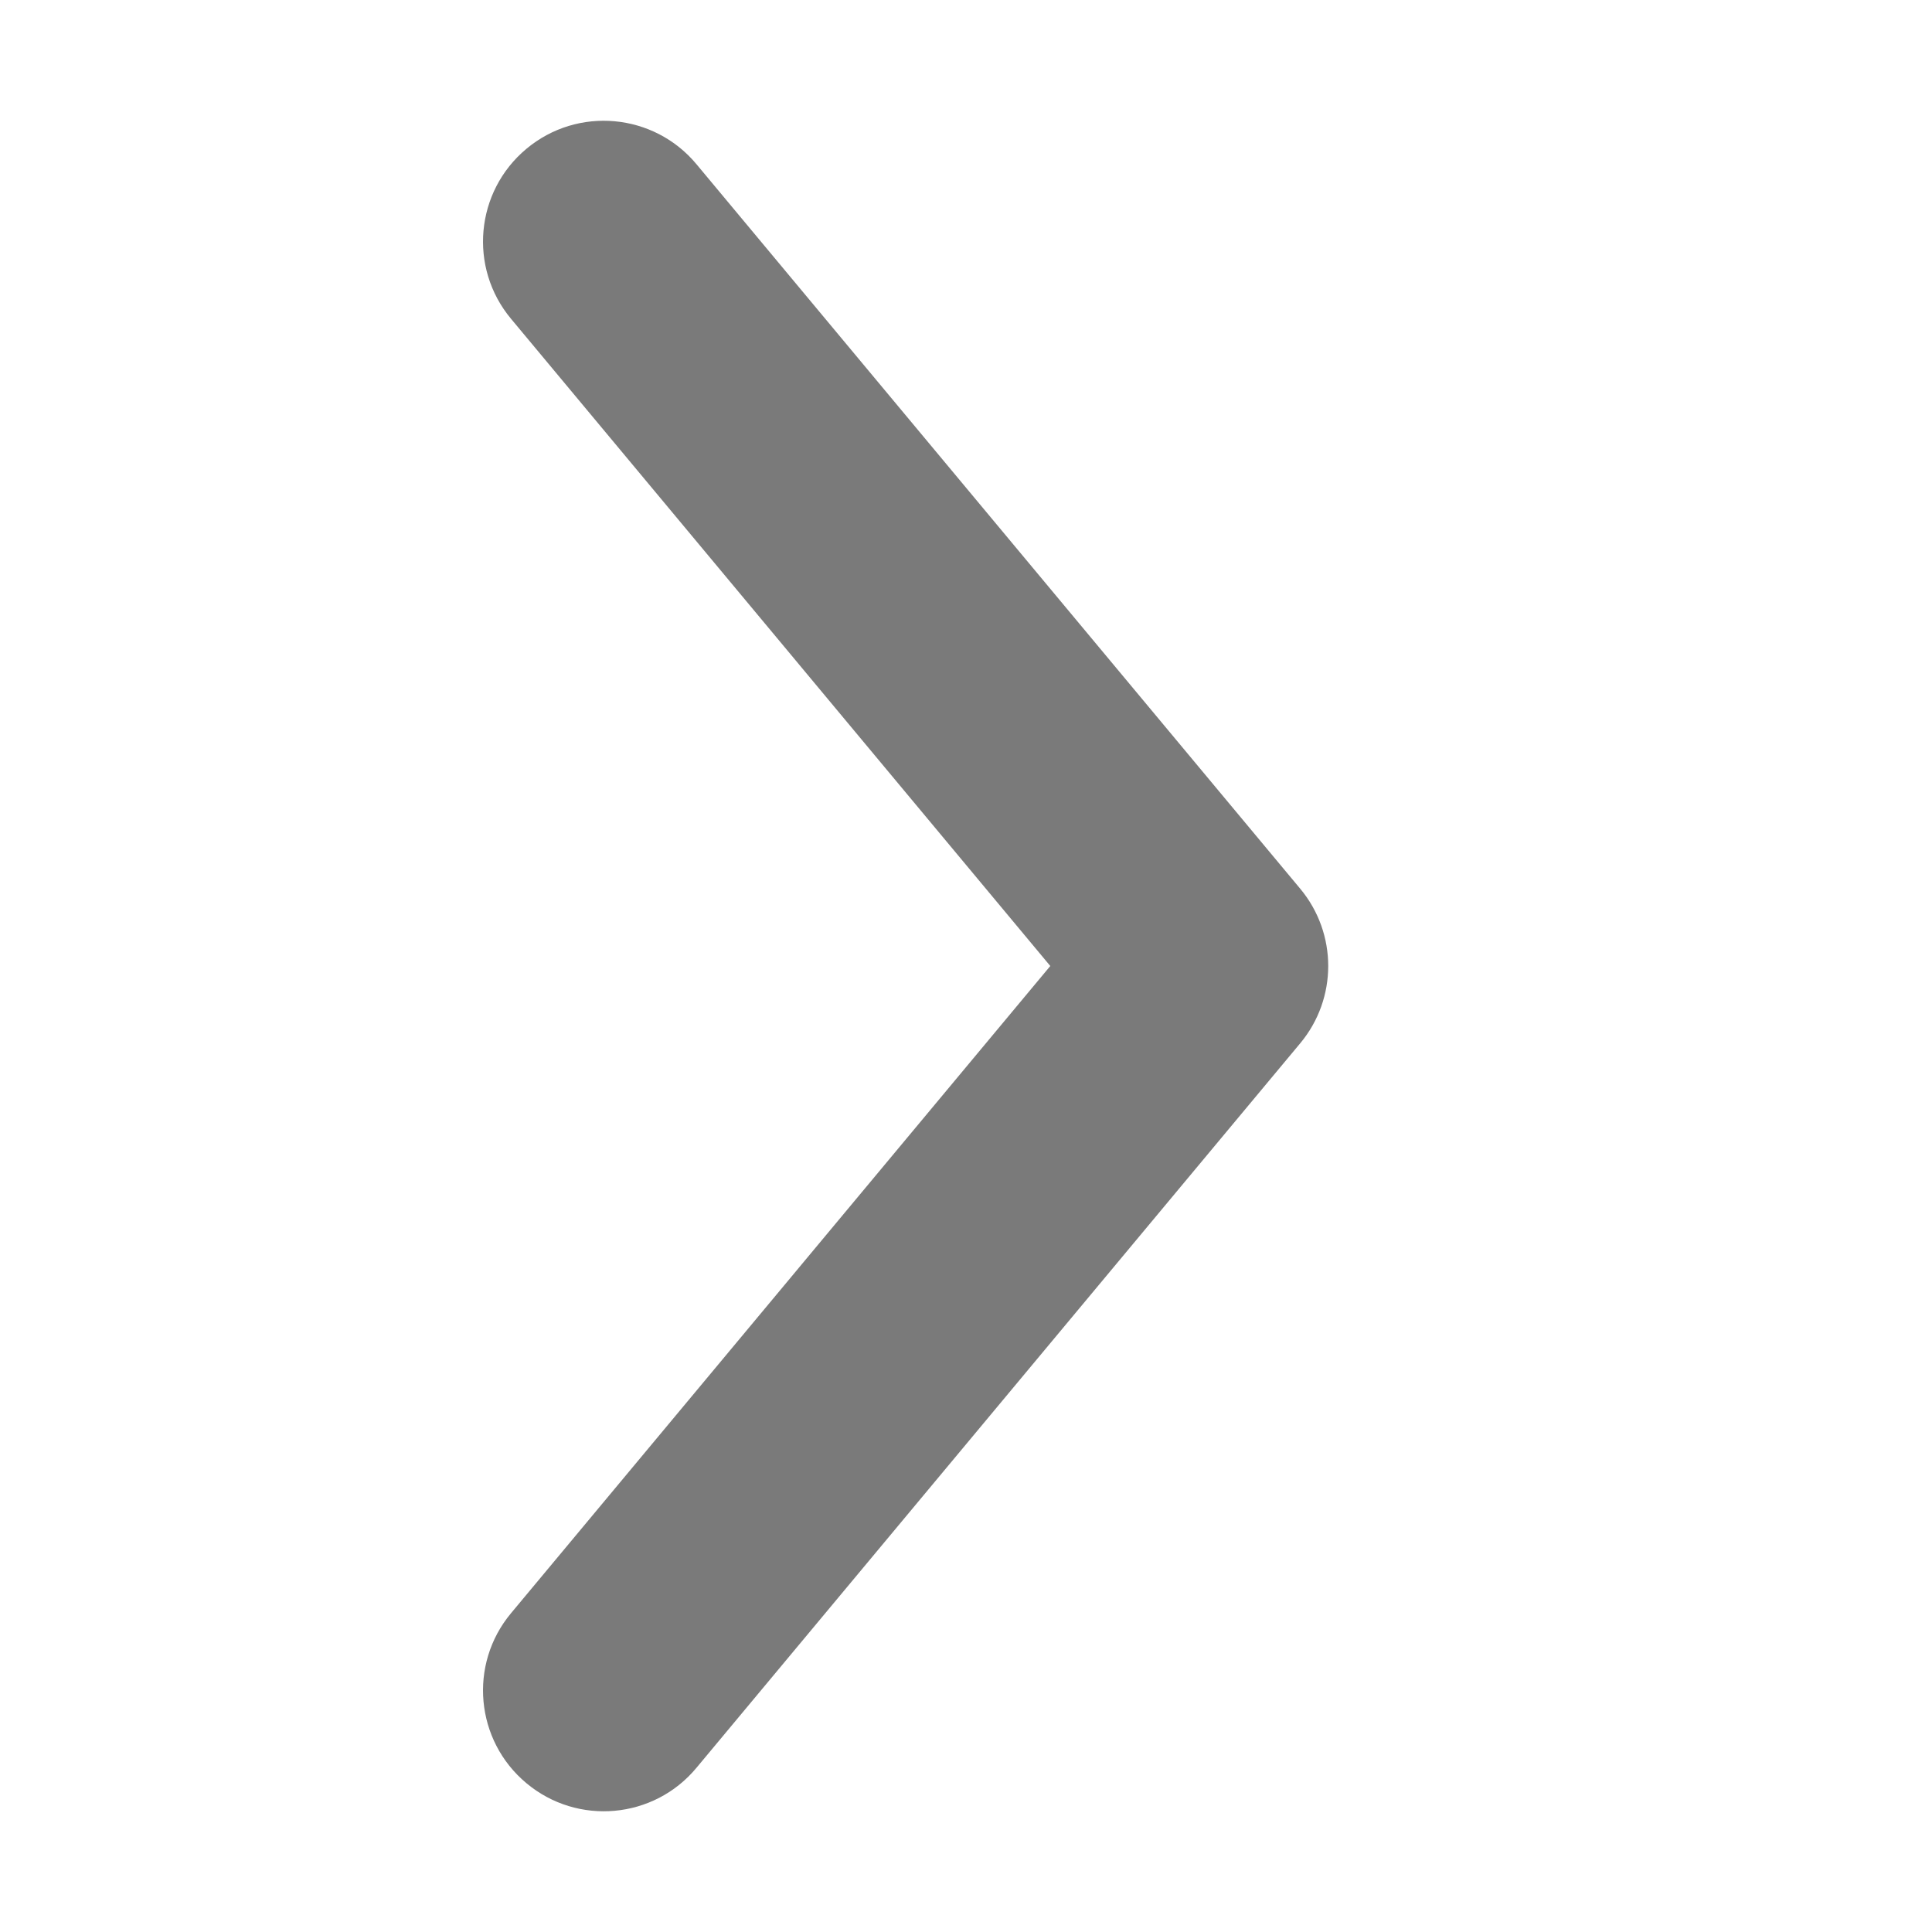
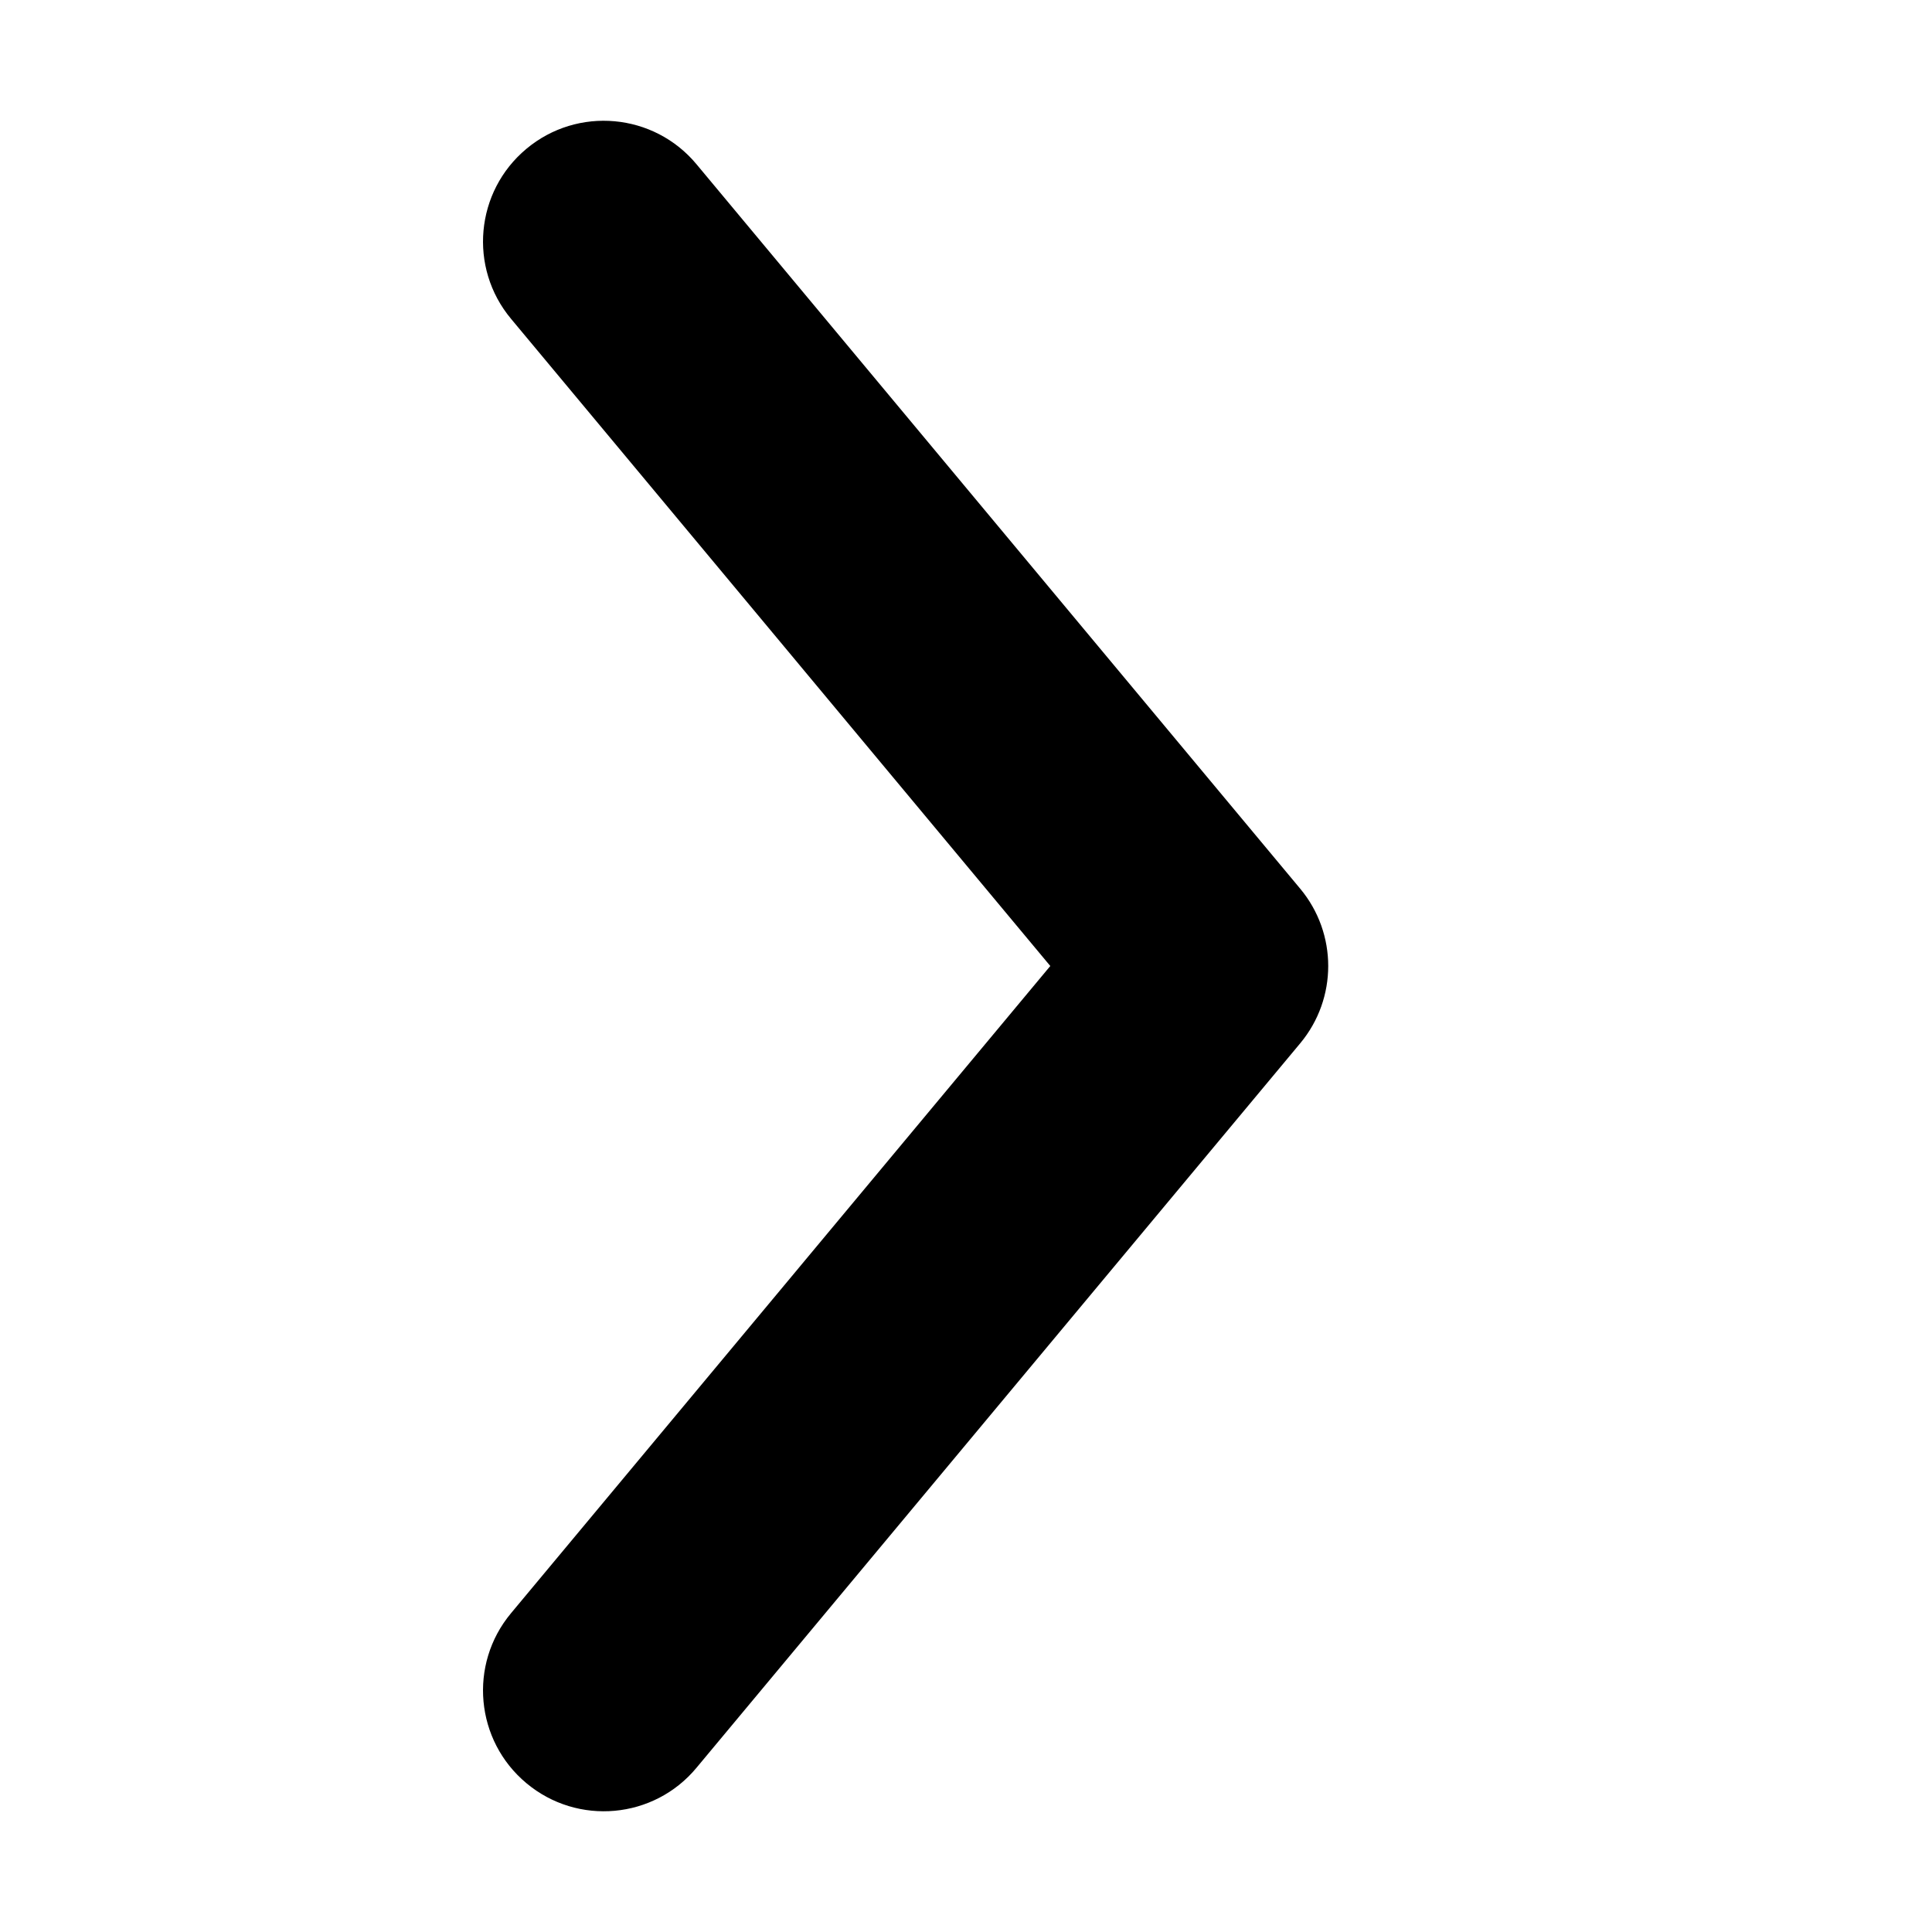
<svg xmlns="http://www.w3.org/2000/svg" width="16" height="16" viewBox="0 0 16 16" fill="none">
-   <path fill-rule="evenodd" clip-rule="evenodd" d="M4.36 1.232C3.936 1.585 3.878 2.216 4.232 2.64L8.698 8L4.232 13.36C3.878 13.784 3.936 14.415 4.36 14.768C4.784 15.122 5.415 15.065 5.768 14.64L10.768 8.64C11.077 8.269 11.077 7.731 10.768 7.36L5.768 1.36C5.415 0.936 4.784 0.878 4.36 1.232Z" fill="#7A7A7A" />
+   <path fill-rule="evenodd" clip-rule="evenodd" d="M4.36 1.232C3.936 1.585 3.878 2.216 4.232 2.64L8.698 8L4.232 13.36C3.878 13.784 3.936 14.415 4.36 14.768C4.784 15.122 5.415 15.065 5.768 14.64L10.768 8.64C11.077 8.269 11.077 7.731 10.768 7.36L5.768 1.36C5.415 0.936 4.784 0.878 4.36 1.232Z" fill="currentColor" />
</svg>
